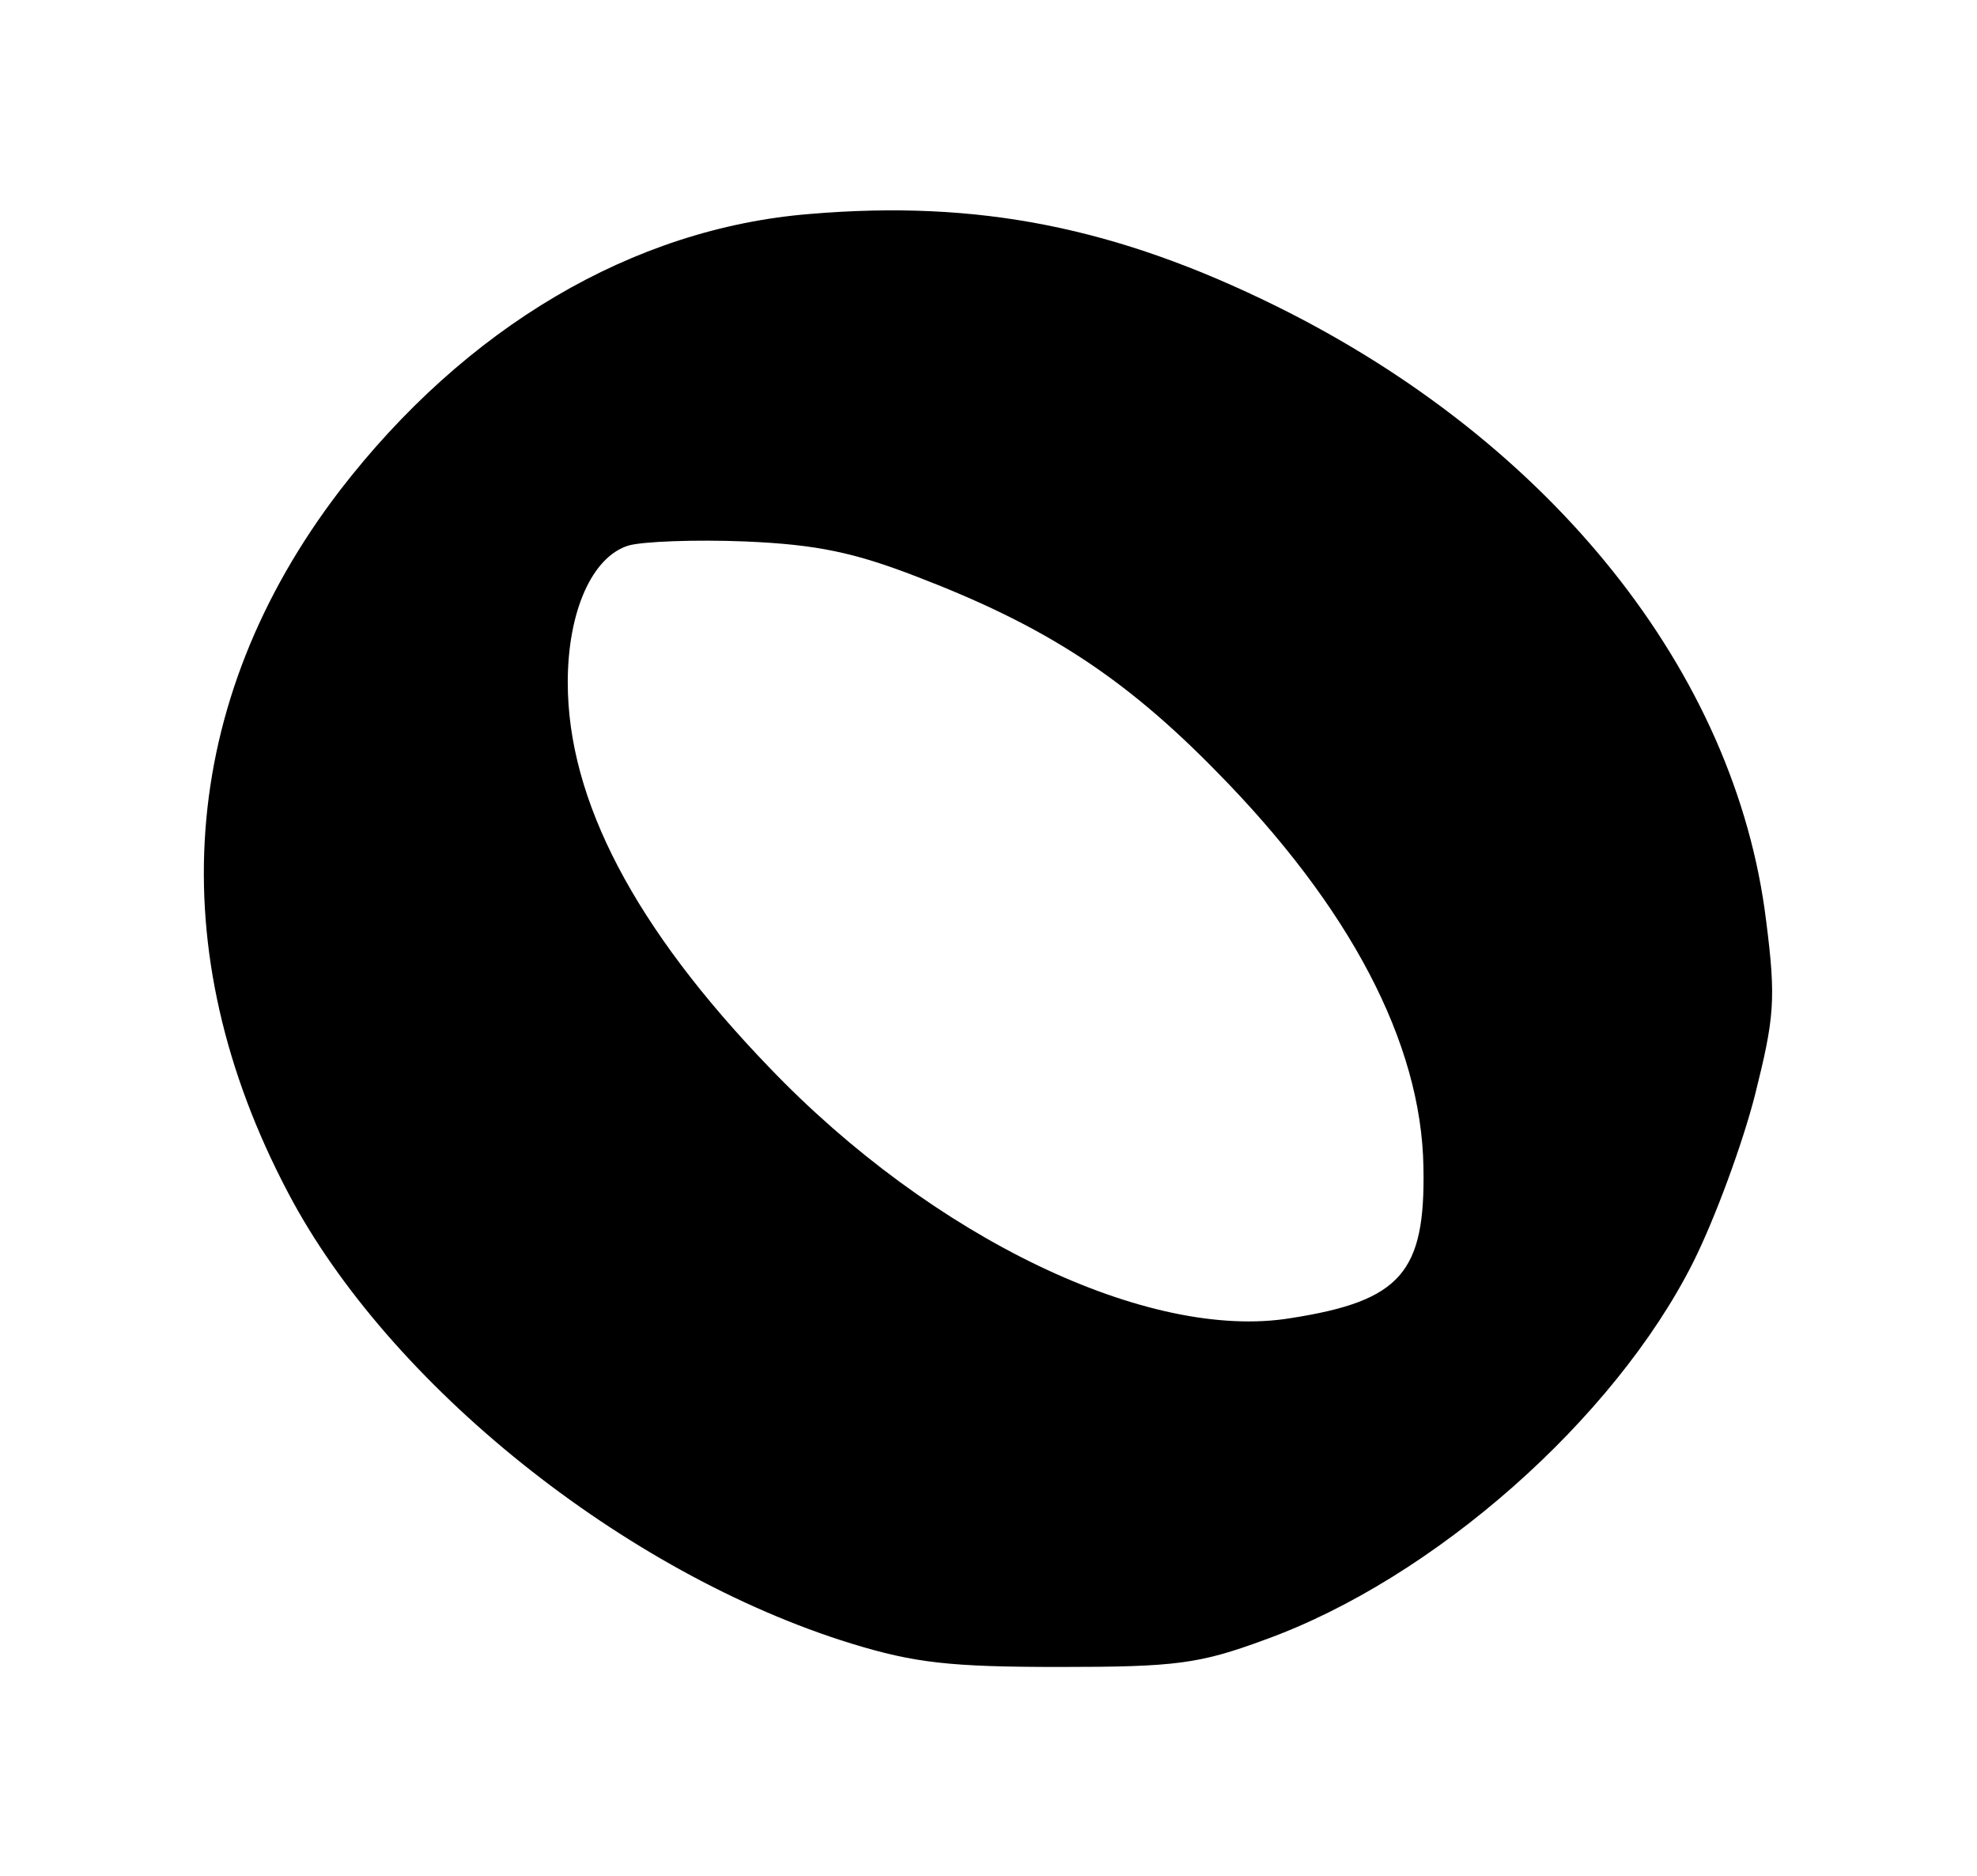
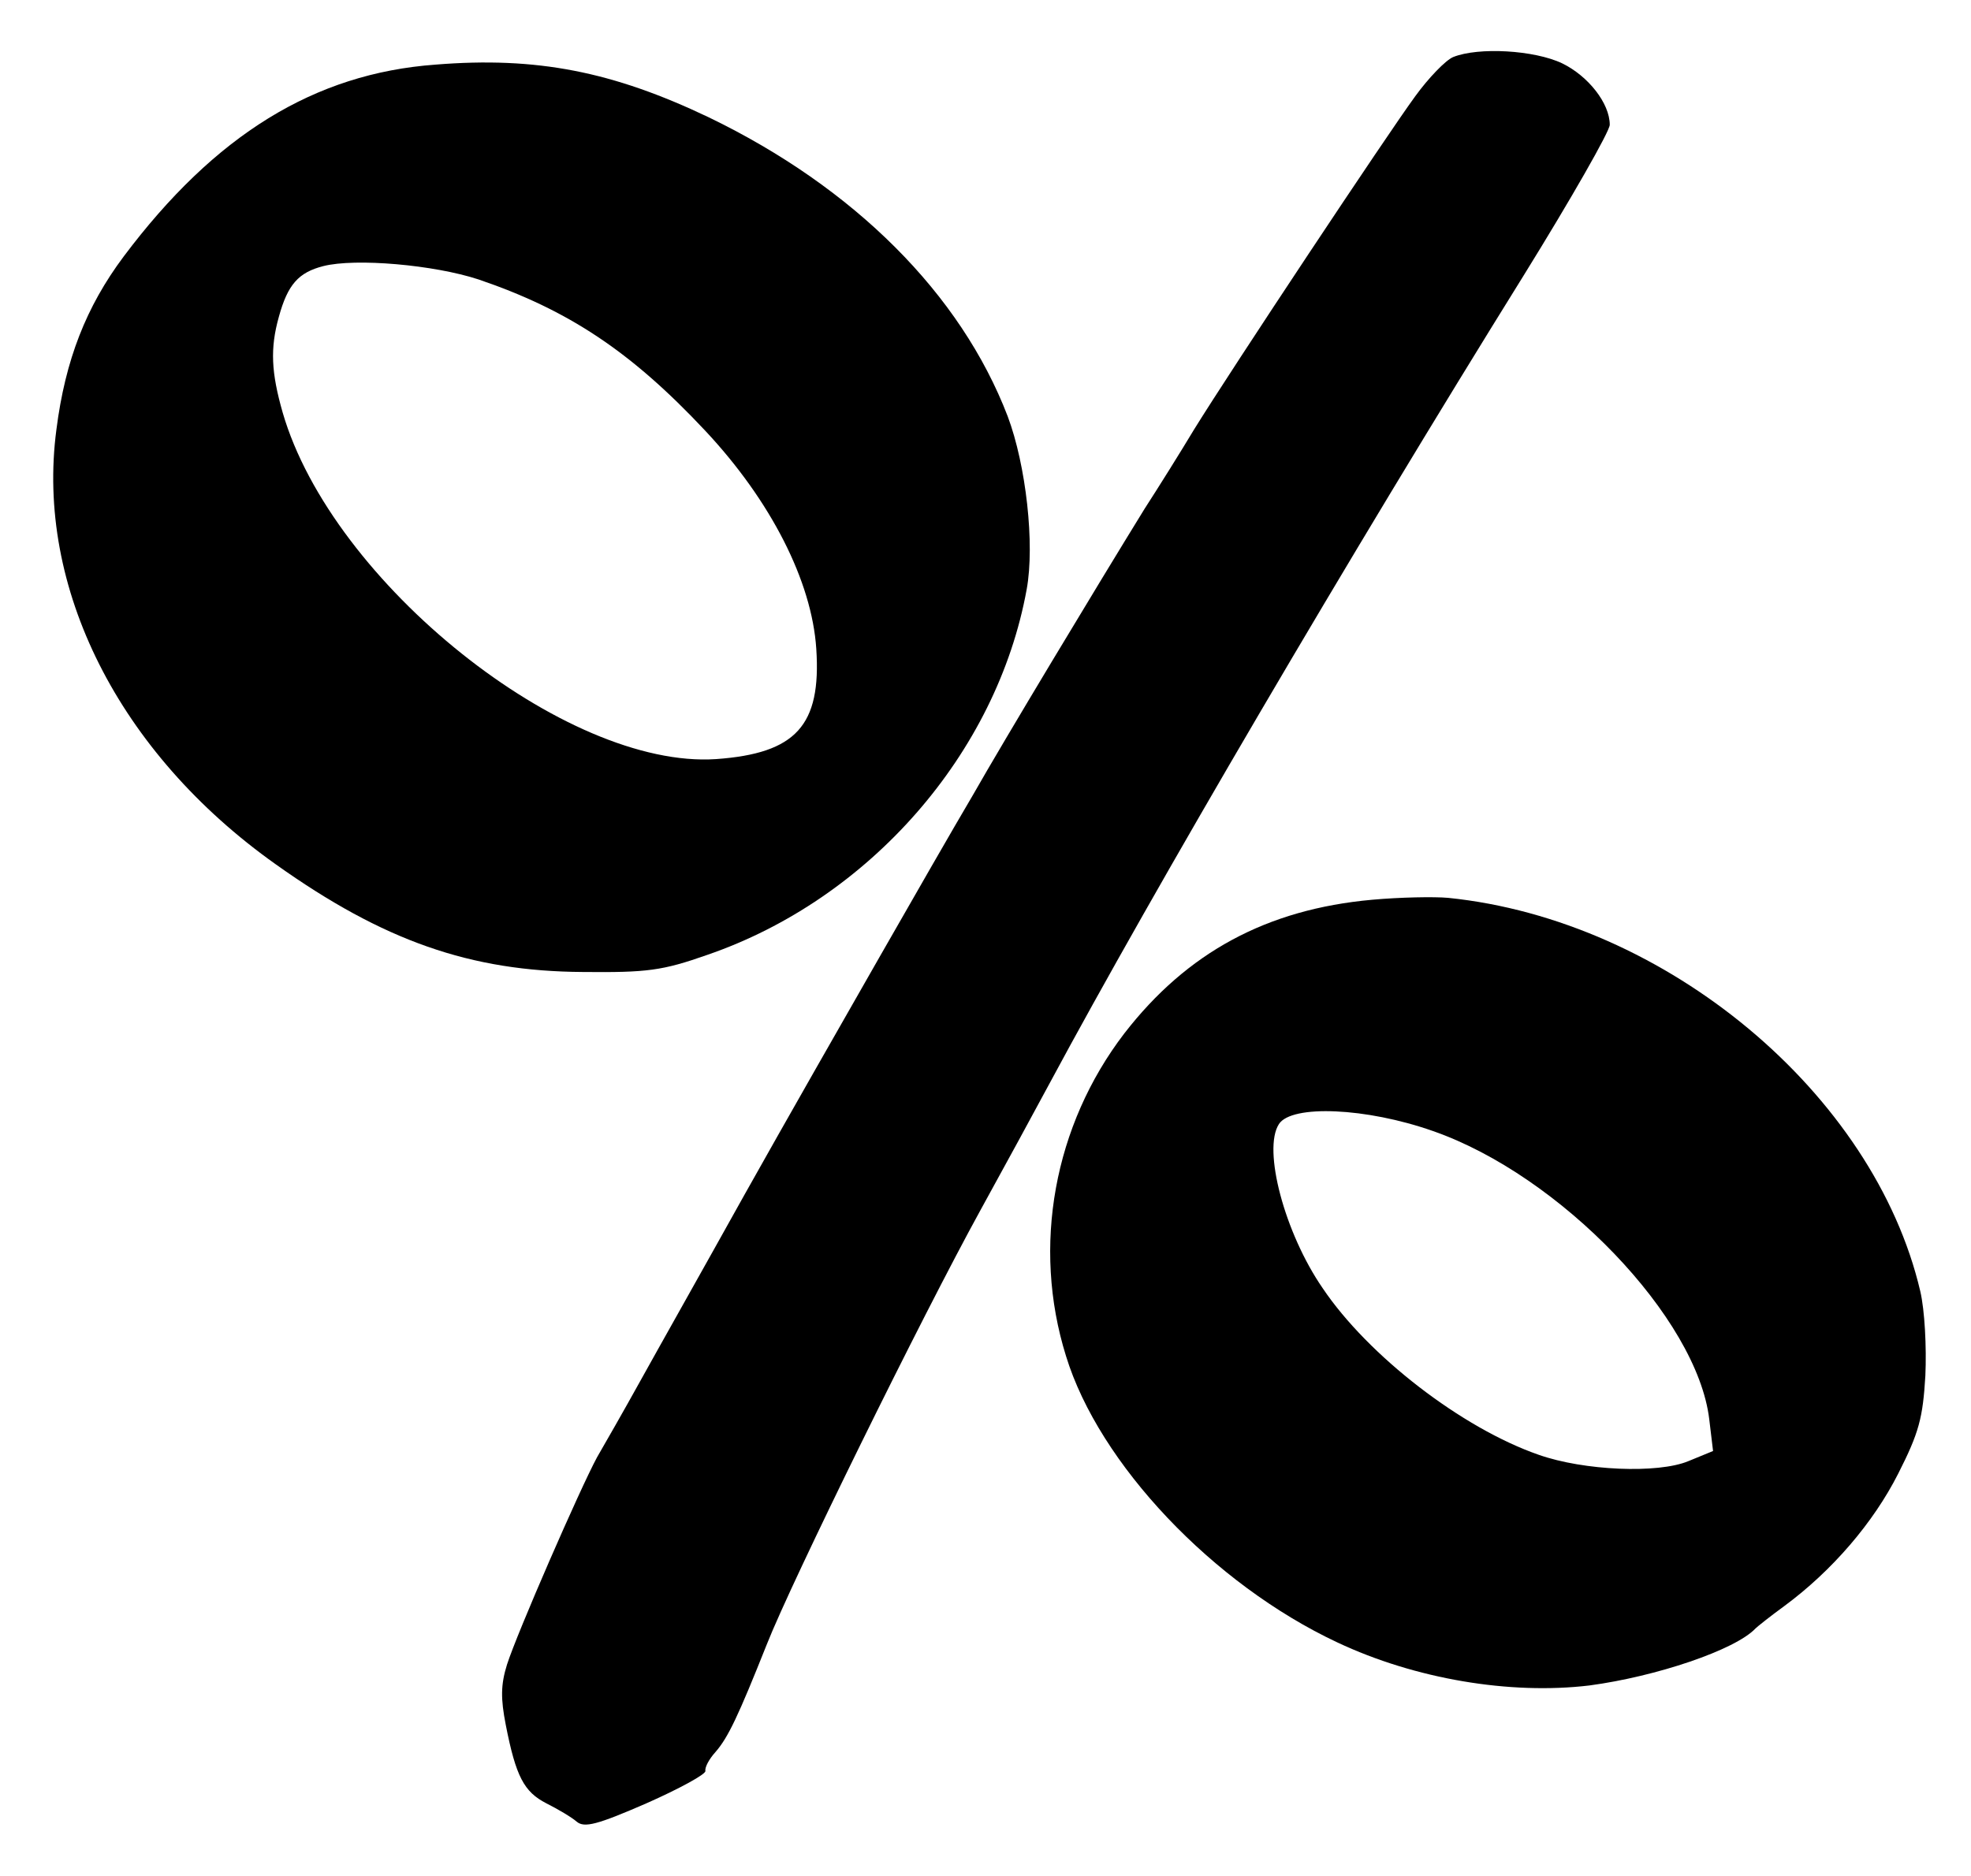
- <svg xmlns="http://www.w3.org/2000/svg" version="1.0" width="195pt" height="185pt" viewBox="0 0 195 185" preserveAspectRatio="xMidYMid meet">
-   <g transform="translate(0,185) scale(0.1,-0.1)" fill="#000000" stroke="none">
-     <path d="M799 1639 c-175 -14 -340 -112 -464 -273 -159 -208 -177 -453 -51 -692 99 -189 332 -376 556 -445 62 -19 97 -23 205 -23 115 0 138 3 203 27 166 60 344 217 422 372 22 44 49 118 61 165 19 76 21 94 11 172 -30 245 -212 472 -483 606 -158 78 -294 105 -460 91z m106 -358 c125 -48 203 -98 295 -192 131 -133 202 -267 204 -390 2 -104 -22 -132 -131 -149 -140 -23 -353 79 -514 247 -133 138 -199 264 -199 380 0 70 24 124 60 135 14 4 66 6 115 4 71 -3 108 -11 170 -35z" />
+ <svg xmlns="http://www.w3.org/2000/svg" version="1.0" width="311pt" height="296pt" viewBox="0 0 311 296" preserveAspectRatio="xMidYMid meet">
+   <g transform="translate(0,296) scale(0.1,-0.1)" fill="#000000" stroke="none">
+     <path d="M2293 2870 c-12 -5 -39 -33 -60 -62 -44 -60 -289 -429 -349 -526 -21 -35 -56 -91 -78 -125 -77 -125 -221 -364 -271 -452 -29 -49 -95 -164 -147 -255 -52 -91 -148 -259 -213 -375 -64 -115 -139 -248 -165 -295 -26 -47 -57 -101 -68 -120 -27 -50 -126 -277 -142 -327 -10 -32 -10 -54 -2 -95 16 -82 29 -106 64 -124 18 -9 40 -22 48 -29 12 -10 32 -5 110 29 52 23 94 46 93 51 -1 6 6 19 16 30 20 23 36 57 81 170 39 99 244 516 337 685 38 69 87 159 109 200 165 307 472 831 748 1275 75 121 136 228 136 238 0 34 -34 77 -75 97 -44 21 -132 26 -172 10z" />
+     <path d="M687 2858 c-191 -14 -348 -111 -492 -303 -59 -79 -92 -163 -106 -273 -33 -249 98 -510 346 -686 170 -121 307 -169 485 -170 101 -1 125 2 196 27 256 88 457 318 504 577 13 71 -1 196 -30 273 -74 193 -242 361 -472 472 -151 72 -271 96 -431 83z m68 -339 c141 -48 240 -113 358 -239 103 -110 168 -237 175 -344 8 -121 -32 -165 -158 -174 -237 -16 -606 278 -684 547 -18 63 -20 101 -6 151 14 51 31 70 70 80 51 13 175 2 245 -21z" />
+     <path d="M2165 1540 c-166 -15 -292 -83 -391 -211 -111 -145 -146 -336 -92 -509 52 -170 232 -360 428 -452 123 -58 273 -83 398 -68 105 14 230 56 262 90 3 3 23 19 45 35 76 56 141 132 180 209 33 65 39 88 43 155 2 45 -1 103 -8 133 -73 312 -401 586 -745 621 -22 2 -76 1 -120 -3z m96 -365 c201 -70 417 -295 436 -455 l6 -50 -39 -16 c-48 -20 -165 -15 -236 10 -121 42 -269 156 -341 263 -60 87 -95 219 -69 259 20 31 138 26 243 -11z" />
  </g>
</svg>
